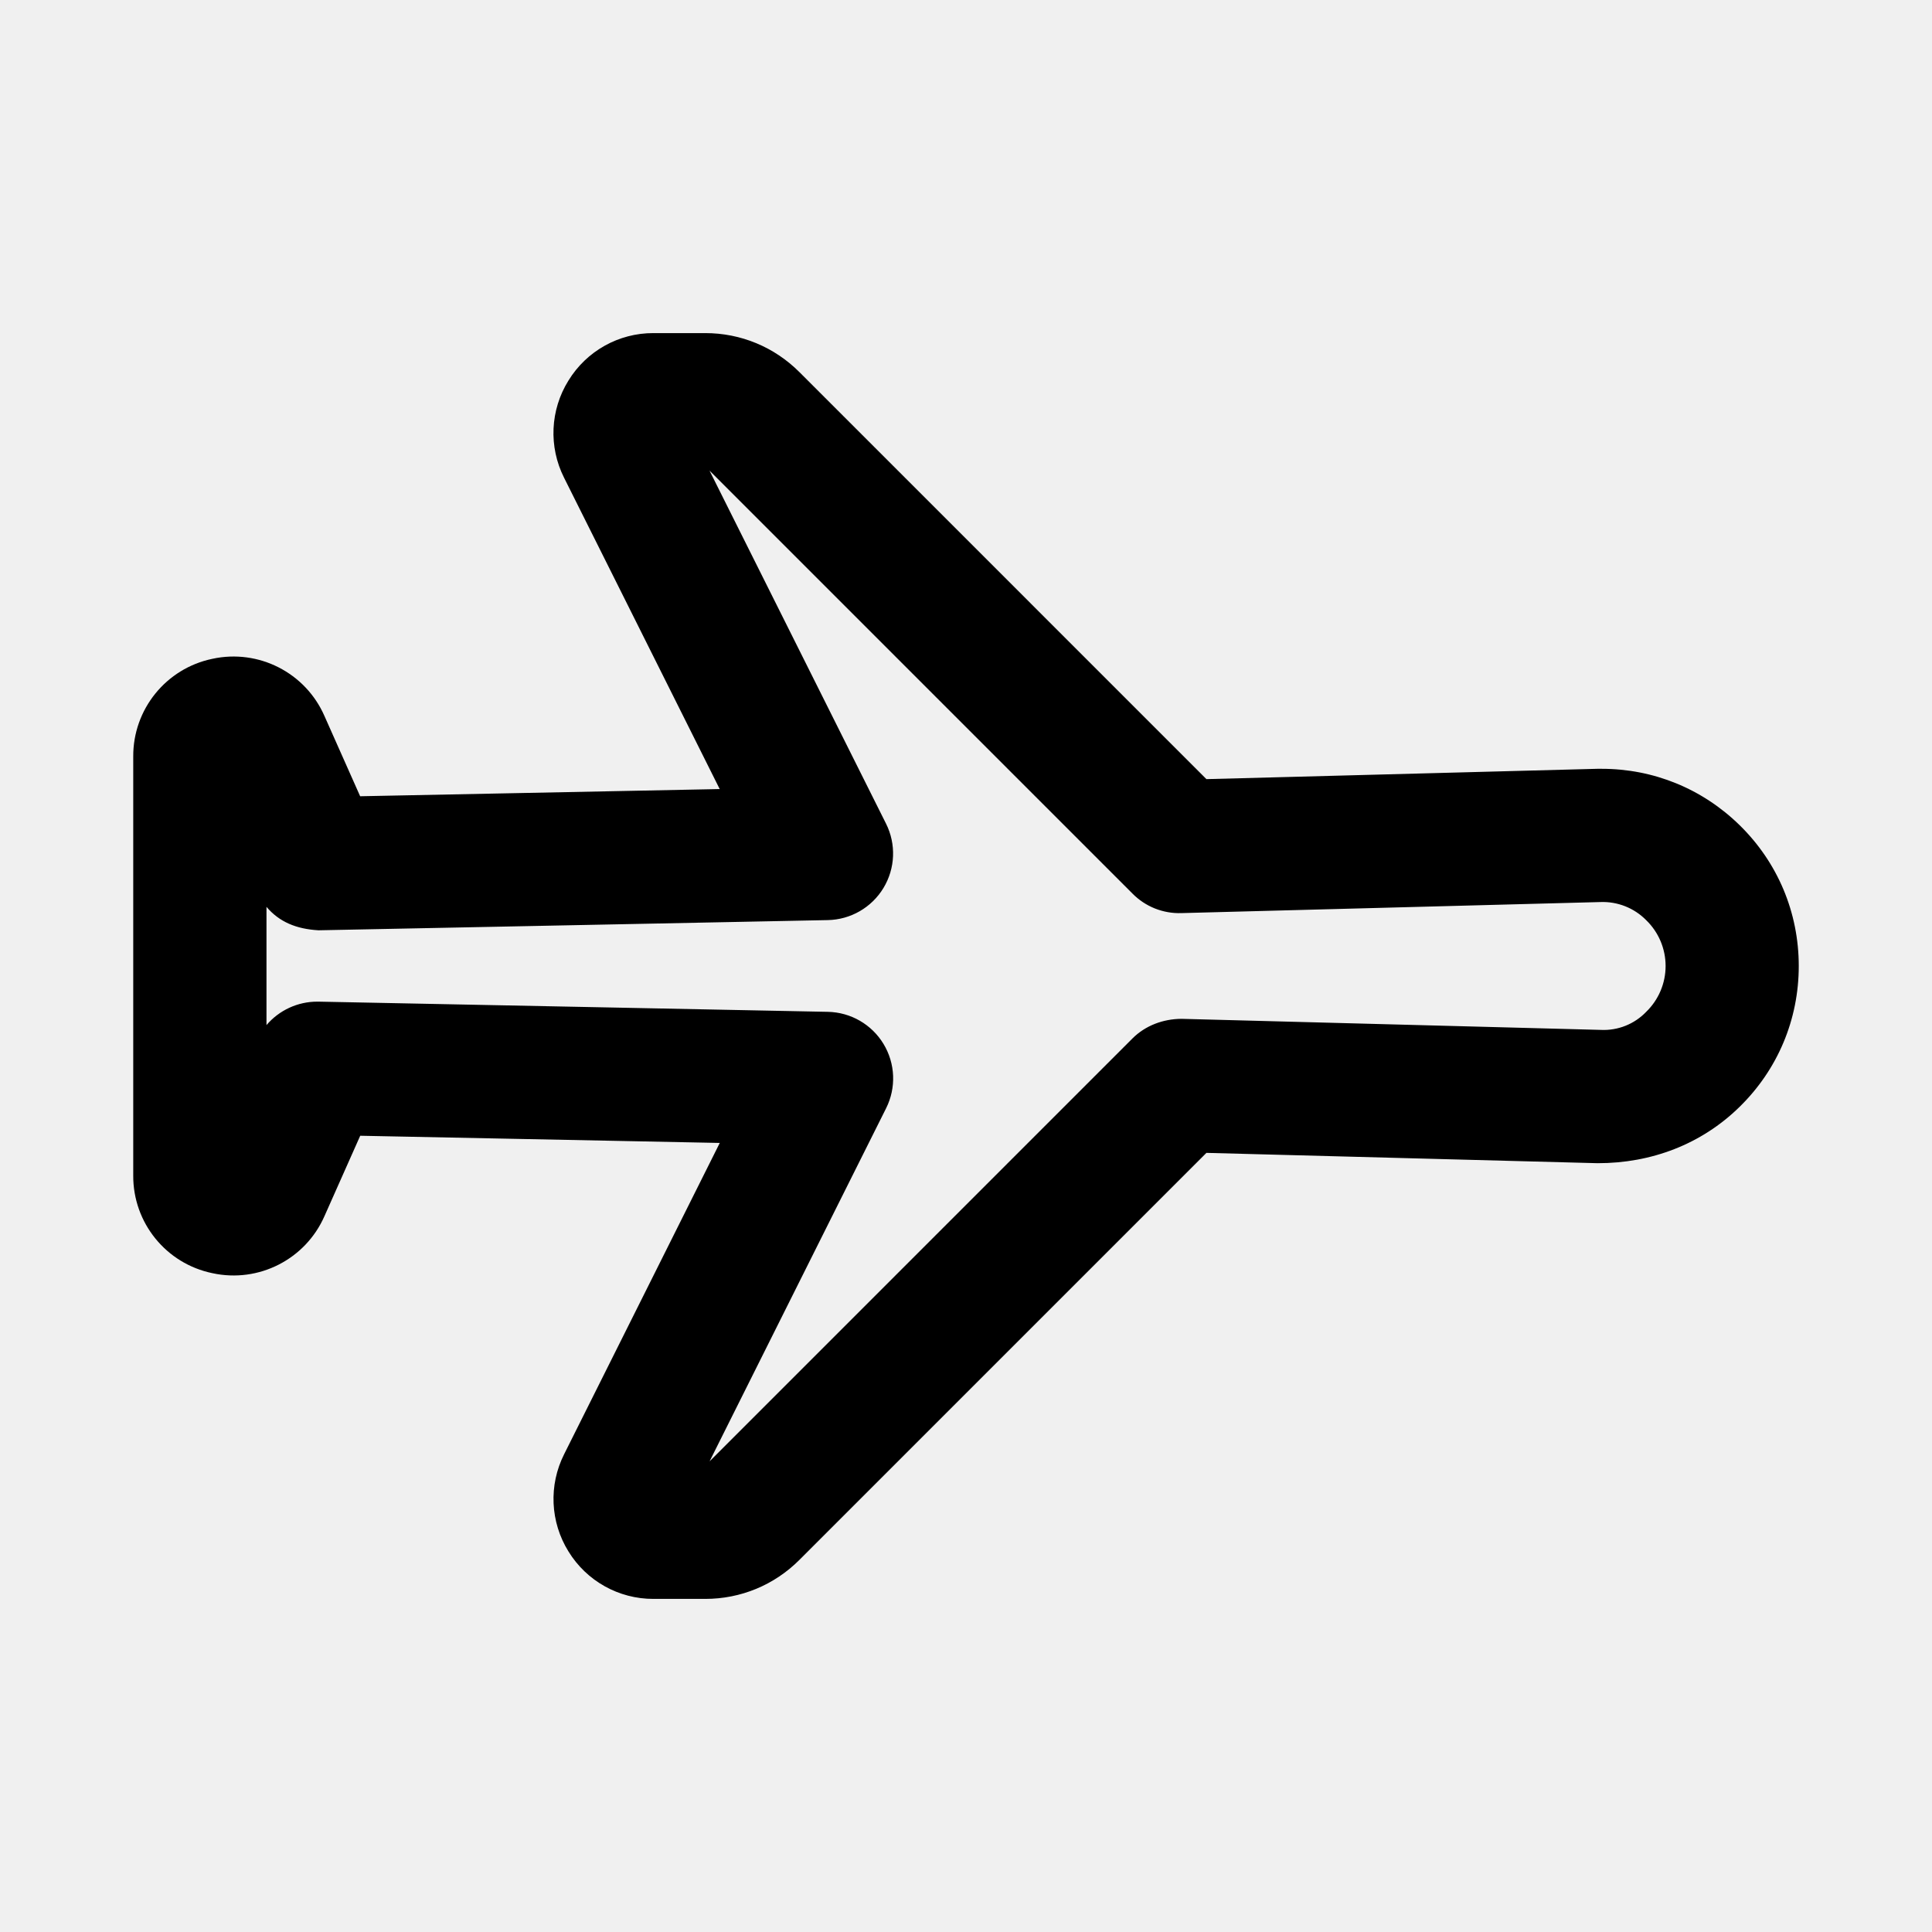
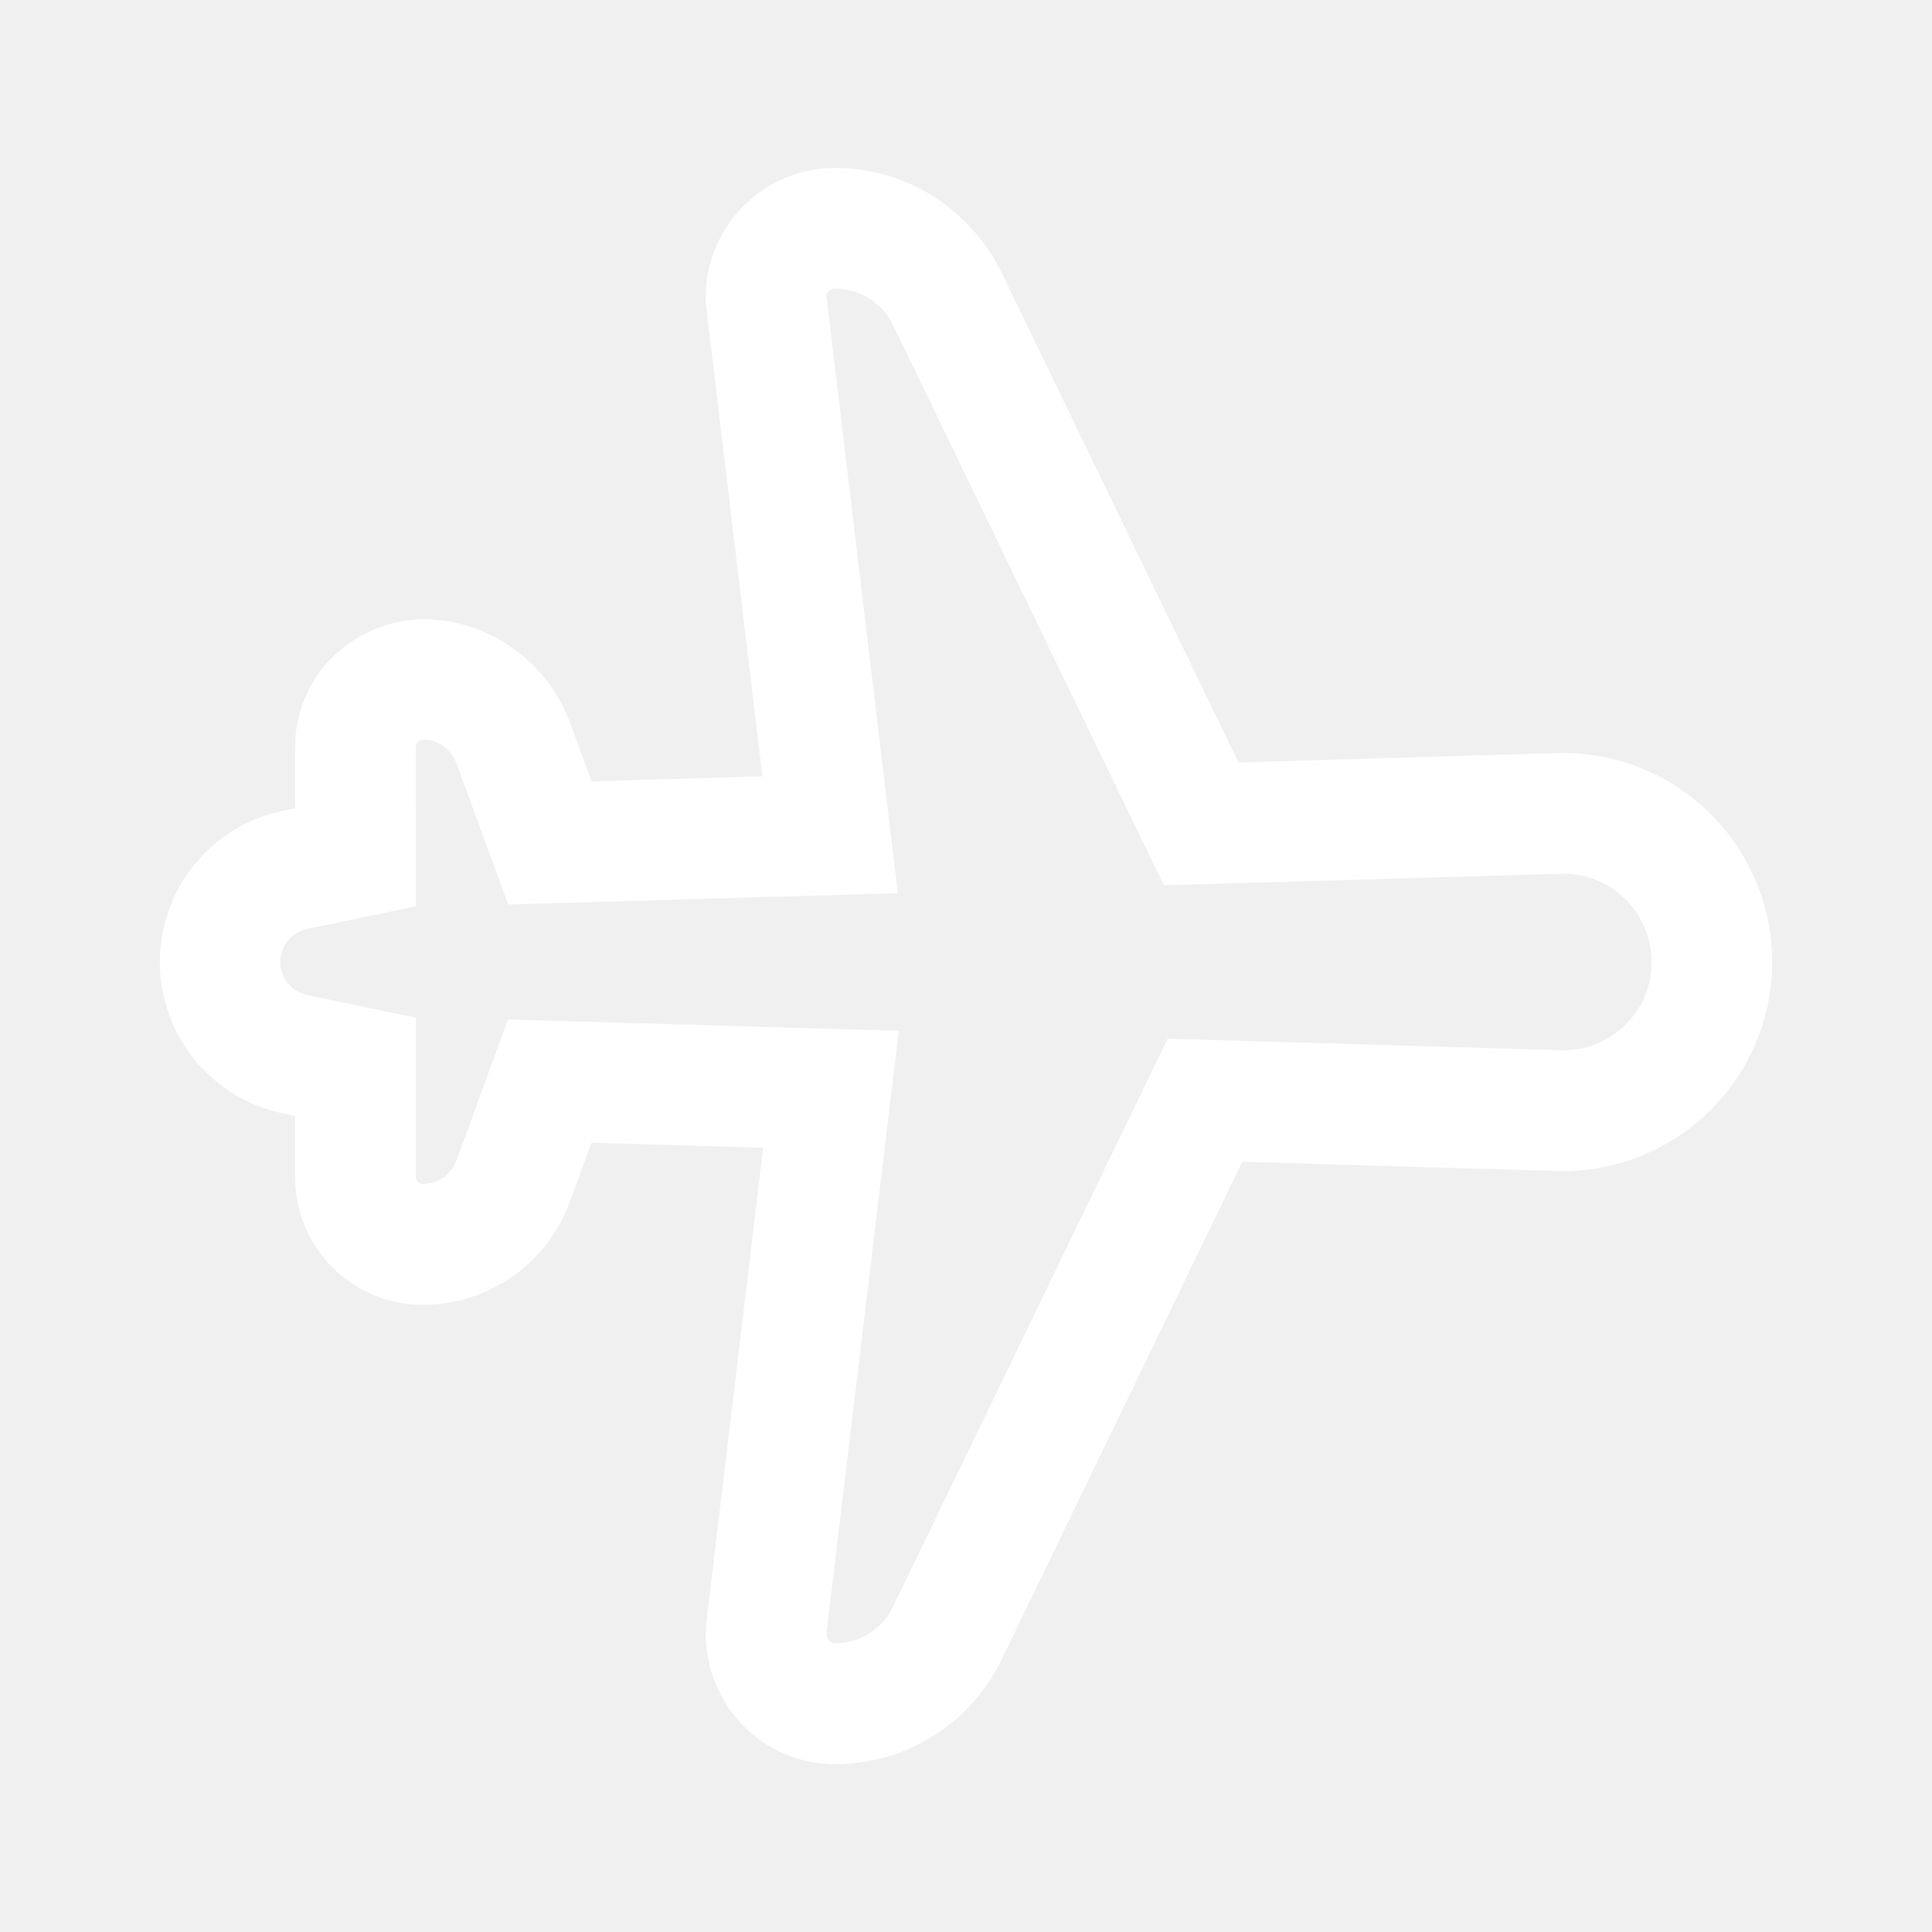
- <svg xmlns="http://www.w3.org/2000/svg" width="22" height="22" id="flight-mode" x="0" y="0" version="1.1" viewBox="0 0 29 29" xml:space="preserve">
-   <path d="M10.586 24h-.777a1.491 1.491 0 0 1-1.276-.712 1.493 1.493 0 0 1-.065-1.46l2.336-4.672-5.397-.108-.536 1.205a1.49 1.49 0 0 1-1.682.858A1.488 1.488 0 0 1 2 17.644v-6.287a1.49 1.49 0 0 1 1.188-1.468 1.49 1.49 0 0 1 1.682.858l.536 1.205 5.397-.108-2.336-4.673a1.49 1.49 0 0 1 .066-1.459A1.49 1.49 0 0 1 9.809 5h.777c.534 0 1.036.208 1.414.586l6.109 6.109 5.865-.155h.068c.778 0 1.511.299 2.069.845.574.561.889 1.313.889 2.115s-.315 1.554-.889 2.115c-.573.562-1.326.846-2.131.845l-5.871-.155L12 23.414c-.378.378-.88.586-1.414.586zm-5.824-8.965h.02l7.644.153a1 1 0 0 1 .875 1.447l-2.65 5.3L17 15.586c.194-.193.46-.291.733-.293l6.294.166a.885.885 0 0 0 .685-.273.958.958 0 0 0-.001-1.373.916.916 0 0 0-.688-.273l-6.291.166a.984.984 0 0 1-.733-.293L10.65 7.064l2.65 5.3a1 1 0 0 1-.875 1.447l-7.644.153c-.334-.019-.59-.126-.781-.352v1.775a1 1 0 0 1 .762-.352z" />
+ <svg xmlns="http://www.w3.org/2000/svg" width="24" height="24" fill="none" viewBox="0 0 24 24">
+   <path d="M9.47 9.643 8.768 3.77l-.002-.074c0-.889.72-1.61 1.61-1.61.802 0 1.545.42 1.977 1.135l.087.161 2.945 6.09 3.957-.117a2.6 2.6 0 0 1 2.672 2.53l.001.066a2.602 2.602 0 0 1-2.62 2.597l-3.963-.116-2.992 6.188a2.293 2.293 0 0 1-2.065 1.295c-.889 0-1.609-.72-1.609-1.631l.007-.118.707-5.908-2.132-.063-.27.736a1.946 1.946 0 0 1-1.827 1.278c-.876 0-1.586-.71-1.586-1.587v-.76l-.154-.032a1.92 1.92 0 0 1 0-3.758l.155-.032v-.76c0-.803.597-1.475 1.434-1.579l.151-.008c.745 0 1.423.426 1.765 1.127l.063.15.27.736 2.12-.062Zm.906-6.057c-.06 0-.109.049-.11.087l.887 7.422-4.84.141-.628-1.715-.032-.079c-.075-.152-.23-.25-.354-.251l-.058.002a.086.086 0 0 0-.075.085l.001 1.98-1.35.282a.419.419 0 0 0 0 .821l1.35.281v1.98c0 .047.038.086.085.086a.446.446 0 0 0 .419-.293l.64-1.751 4.854.141-.897 7.471v.03c0 .06.048.108.108.108a.793.793 0 0 0 .714-.448l3.415-7.063 4.914.144c.606 0 1.097-.491 1.097-1.086v-.043a1.097 1.097 0 0 0-1.13-1.064l-4.928.144-3.351-6.932-.053-.099a.793.793 0 0 0-.678-.381Z" fill="#ffffff" />
</svg>
